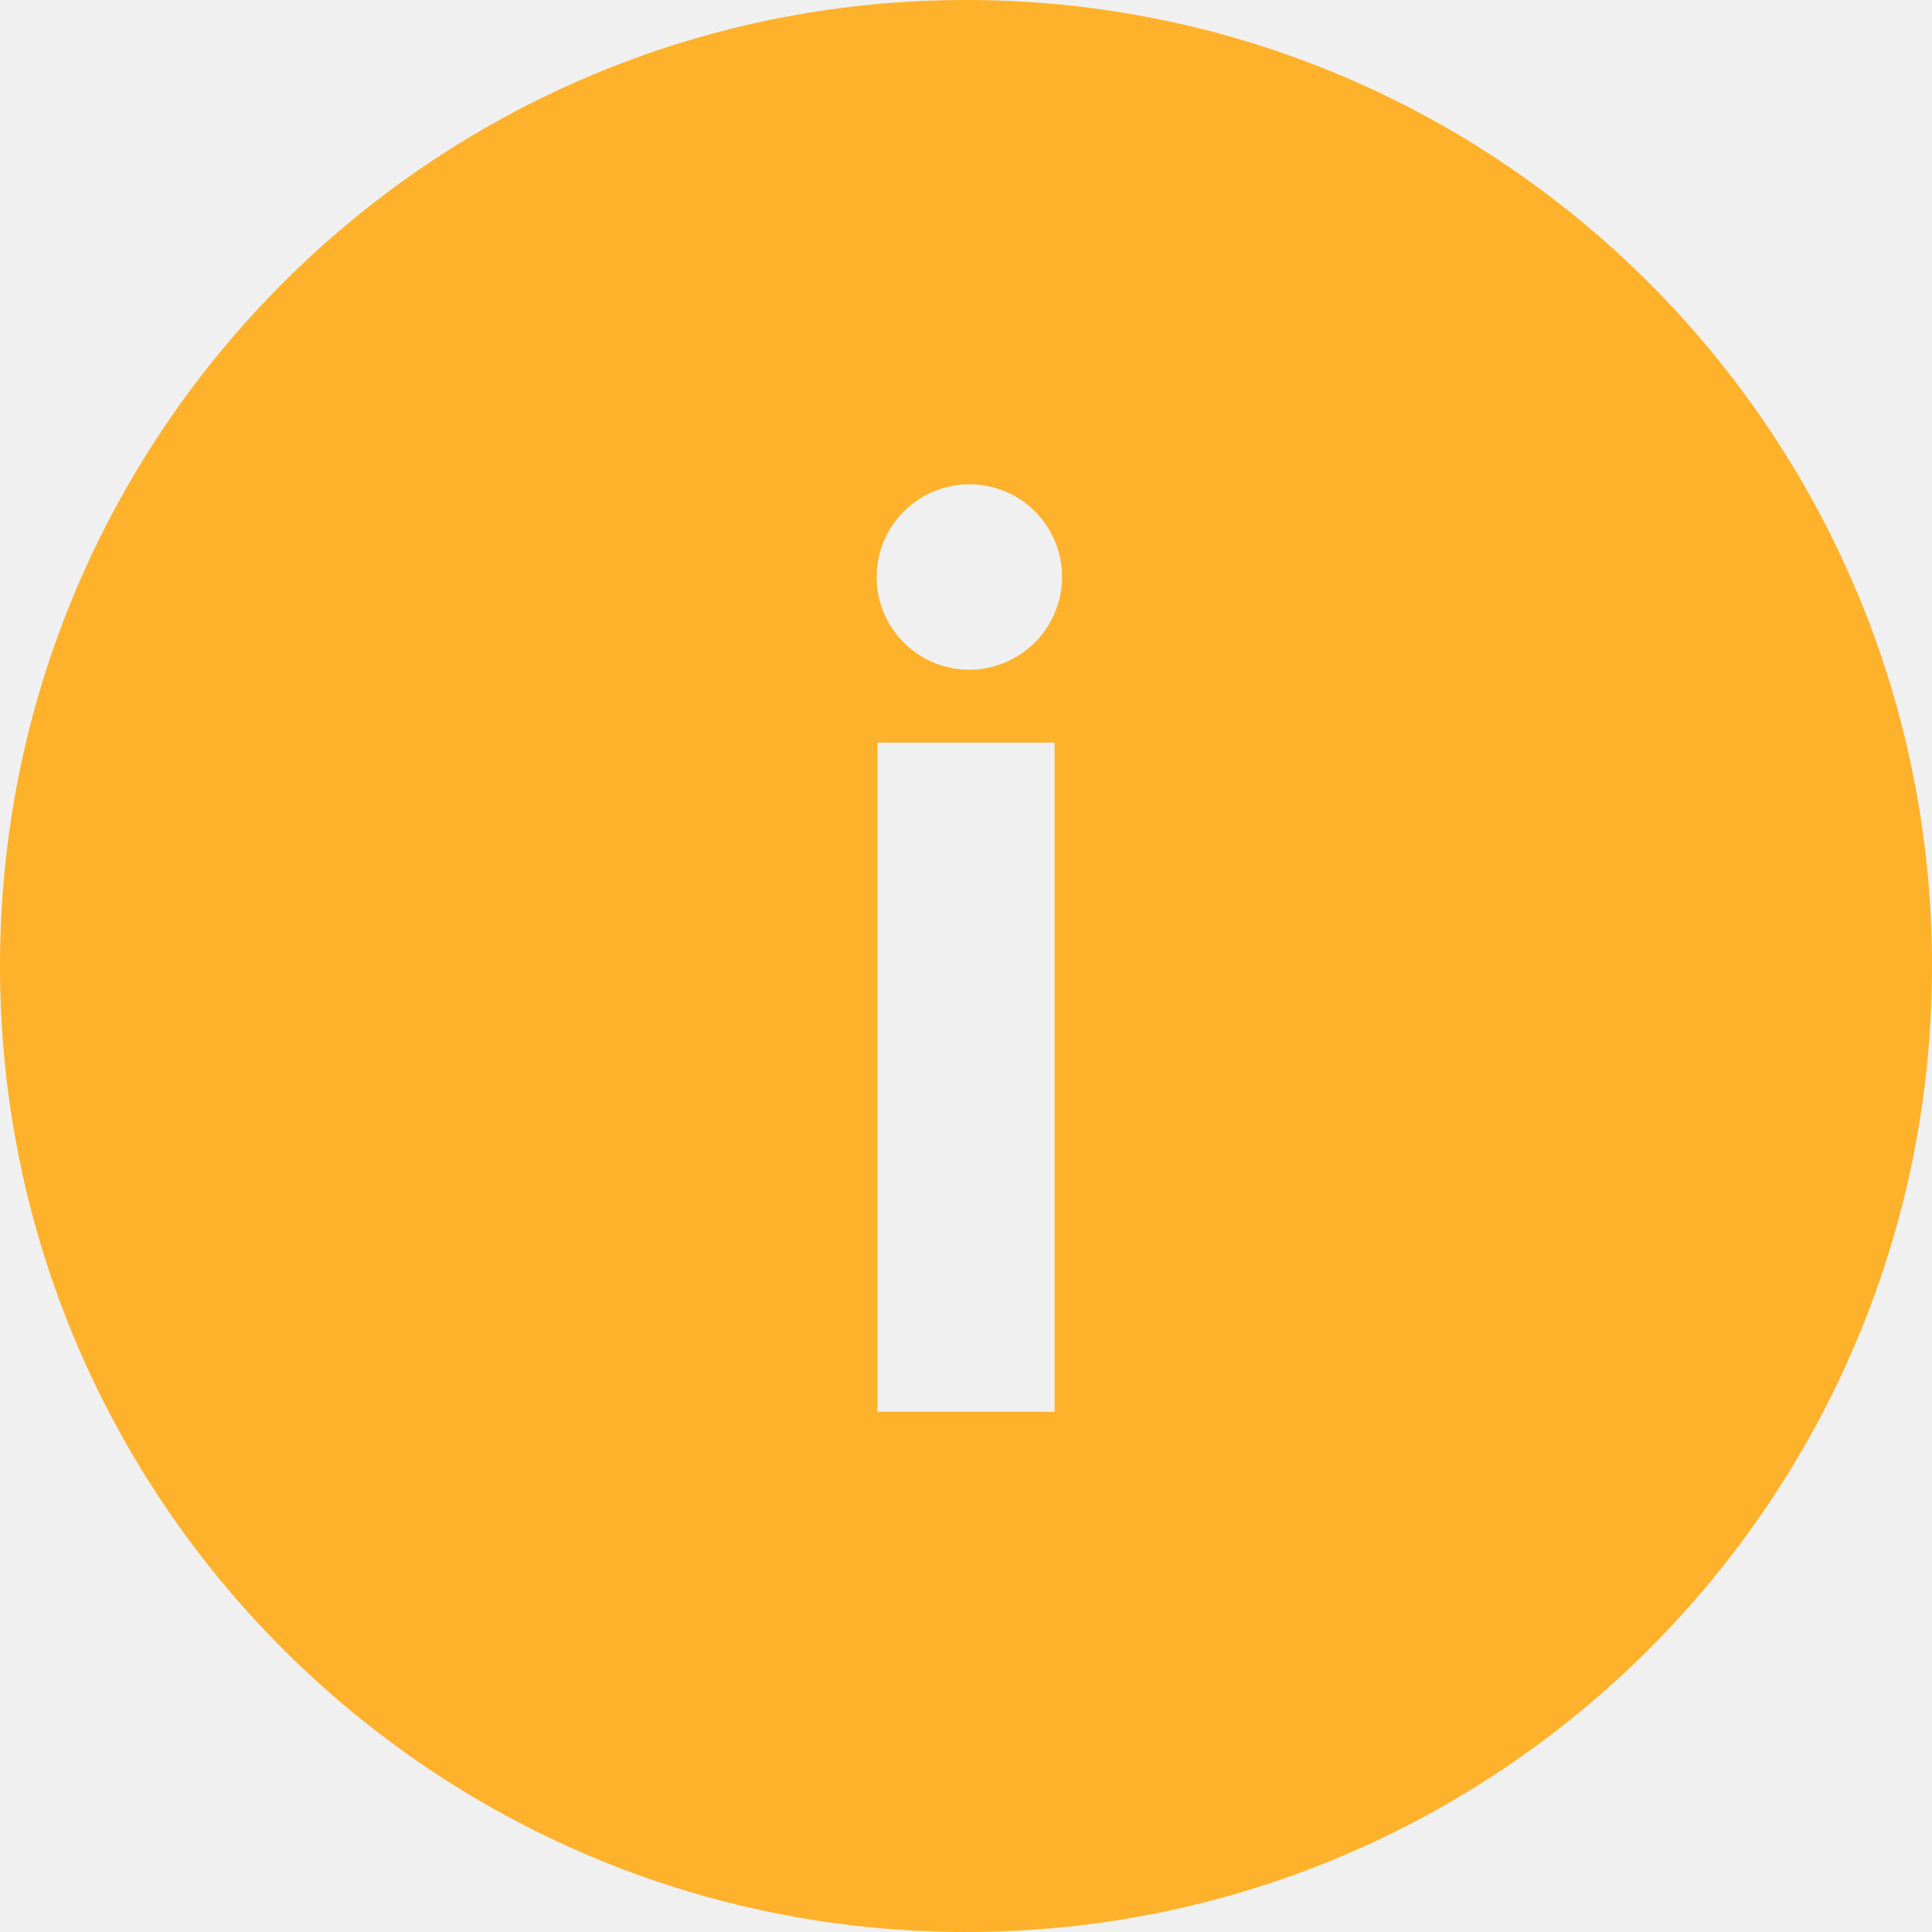
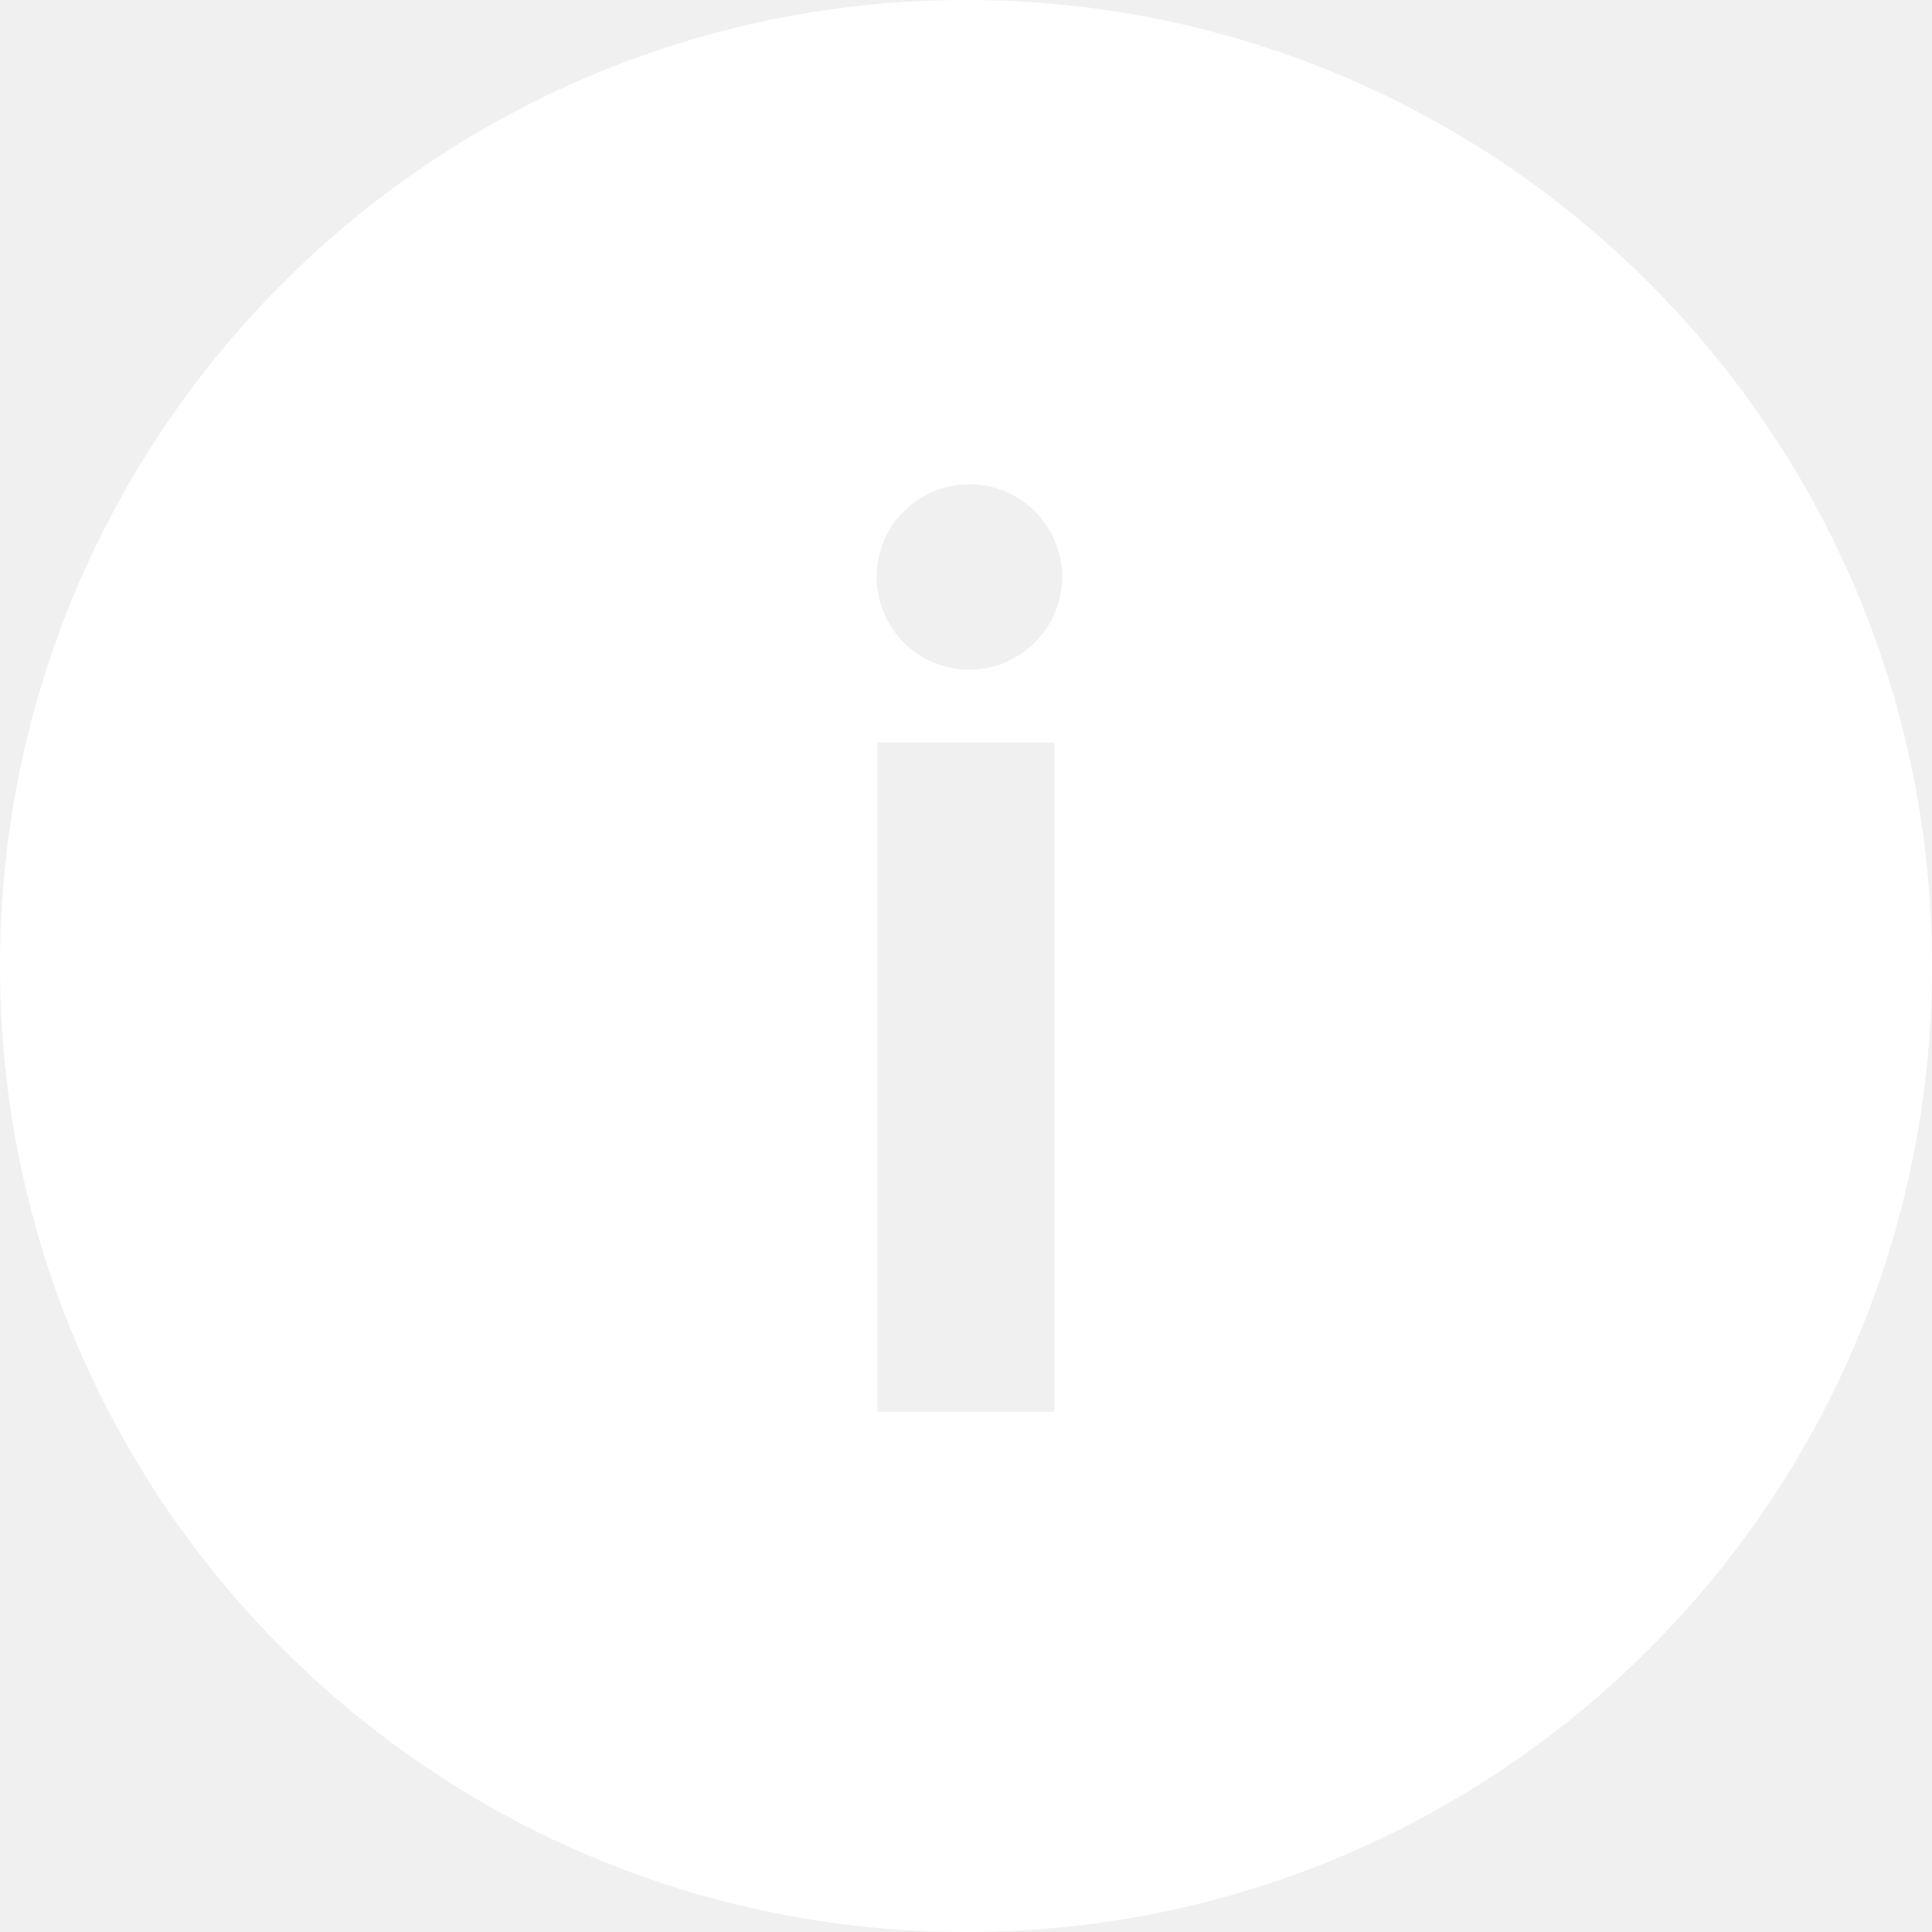
<svg xmlns="http://www.w3.org/2000/svg" width="24" height="24" viewBox="0 0 24 24">
  <g id="Group_1000" data-name="Group 1000" transform="translate(-348.875 -161.875)">
-     <path id="Icon_ionic-ios-information-circle" data-name="Icon ionic-ios-information-circle" d="M15.375,3.375a12,12,0,1,0,12,12A12,12,0,0,0,15.375,3.375Zm1.1,17.538h-2.2V12.6h2.2Zm-1.1-9.219a1.152,1.152,0,1,1,1.194-1.154A1.156,1.156,0,0,1,15.369,11.694Z" transform="translate(345.5 158.5)" fill="#feb12a" />
+     <path id="Icon_ionic-ios-information-circle" data-name="Icon ionic-ios-information-circle" d="M15.375,3.375a12,12,0,1,0,12,12A12,12,0,0,0,15.375,3.375Zm1.1,17.538h-2.2V12.6h2.2Zm-1.1-9.219a1.152,1.152,0,1,1,1.194-1.154A1.156,1.156,0,0,1,15.369,11.694Z" transform="translate(345.5 158.5)" fill="#fff" />
  </g>
</svg>
